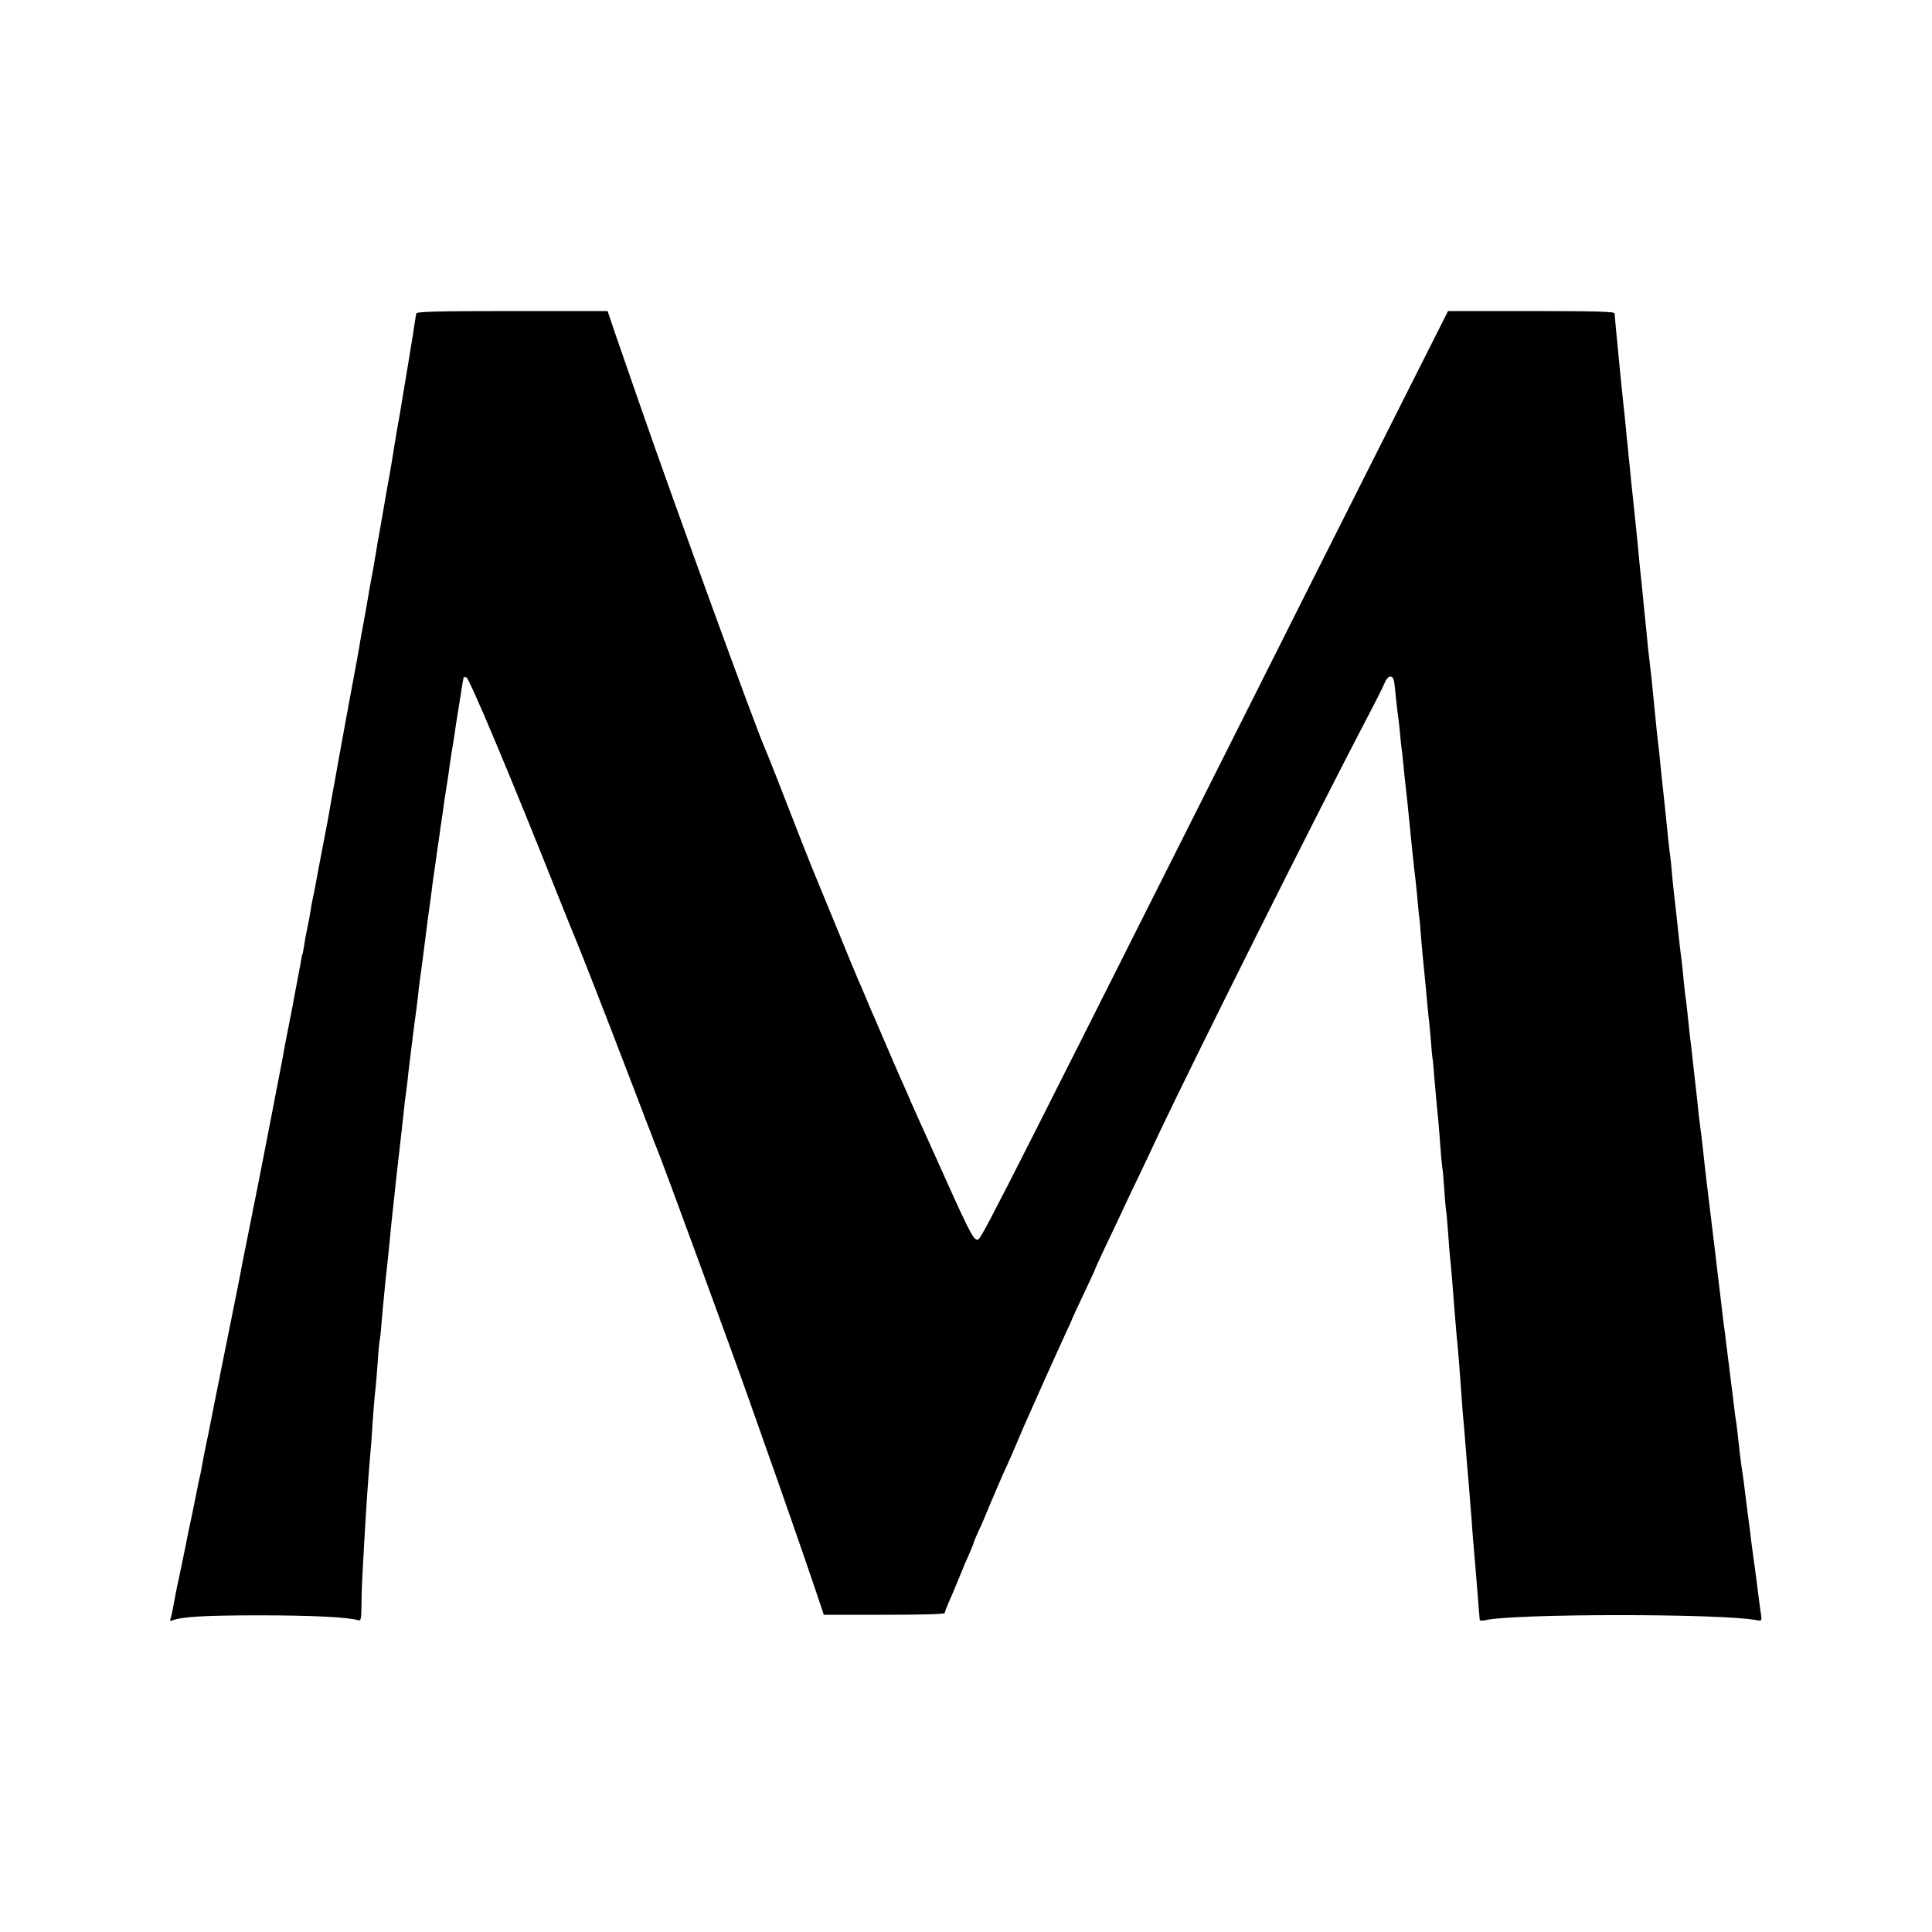
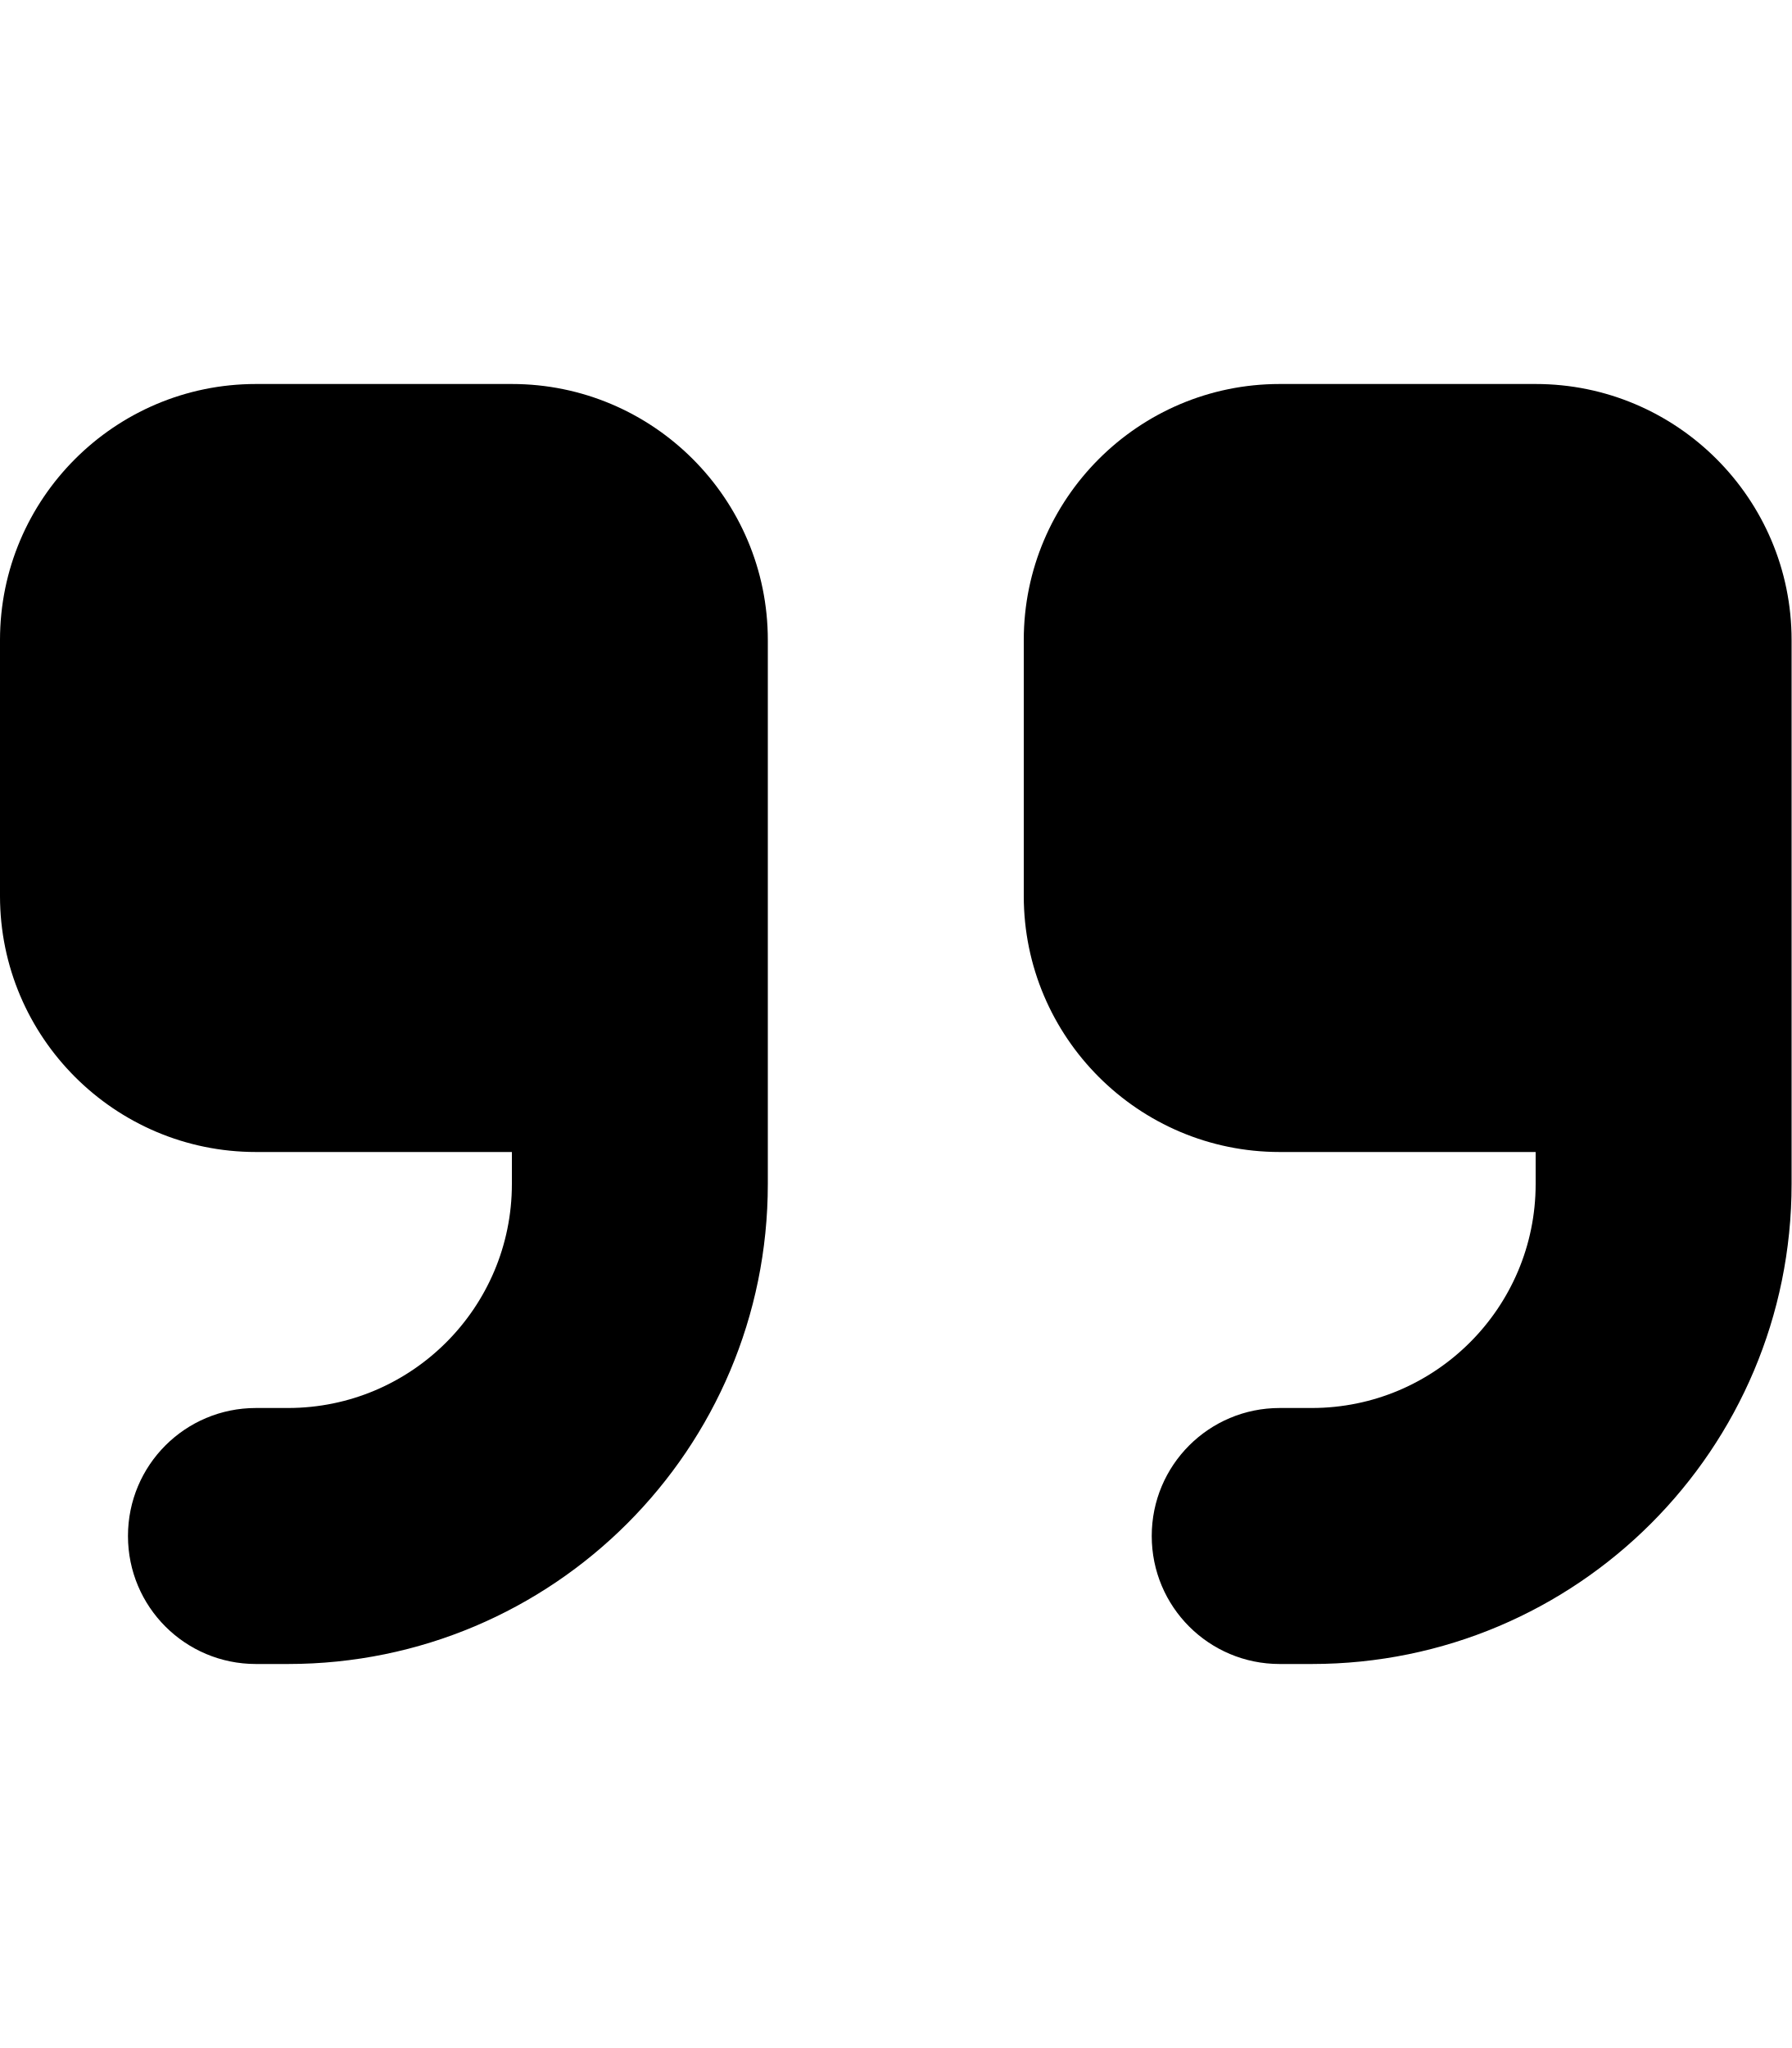
- <svg xmlns="http://www.w3.org/2000/svg" width="1333.333" height="1333.333" preserveAspectRatio="xMidYMid meet" version="1.0" viewBox="0 0 1000 1000">
-   <g fill="#000" stroke="none">
-     <path d="M2155 8378 c-2 -7 -6 -31 -9 -53 -7 -45 -9 -63 -37 -230 -11 -66 -22 -133 -25 -150 -6 -40 -16 -95 -20 -120 -3 -11 -11 -63 -20 -115 -14 -90 -18 -111 -28 -170 -3 -14 -17 -92 -31 -175 -14 -82 -28 -161 -31 -175 -2 -14 -8 -52 -14 -85 -5 -33 -12 -71 -15 -85 -6 -28 -7 -36 -29 -165 -9 -49 -18 -101 -21 -115 -3 -14 -7 -38 -10 -55 -2 -16 -11 -66 -19 -110 -26 -141 -35 -189 -41 -220 -2 -16 -7 -41 -10 -54 -2 -13 -20 -112 -40 -220 -19 -108 -37 -205 -39 -216 -9 -52 -18 -102 -22 -125 -3 -14 -16 -81 -29 -150 -13 -69 -27 -141 -30 -160 -3 -19 -10 -53 -15 -75 -5 -22 -11 -57 -14 -77 -3 -21 -10 -57 -15 -80 -5 -24 -13 -63 -16 -88 -4 -24 -8 -47 -10 -50 -2 -3 -6 -23 -9 -45 -4 -22 -25 -134 -47 -250 -23 -115 -43 -219 -44 -230 -3 -19 -141 -729 -150 -770 -3 -11 -7 -31 -9 -45 -3 -14 -14 -72 -26 -130 -12 -58 -24 -118 -27 -135 -2 -16 -40 -207 -84 -423 -43 -215 -81 -402 -83 -415 -2 -12 -11 -56 -20 -97 -8 -41 -18 -91 -21 -110 -3 -19 -8 -42 -10 -50 -2 -8 -6 -26 -9 -40 -2 -14 -16 -81 -30 -150 -15 -69 -29 -136 -31 -150 -4 -21 -34 -166 -51 -245 -2 -11 -9 -46 -15 -78 -5 -32 -13 -65 -16 -74 -5 -12 -2 -15 10 -10 49 19 170 26 447 26 272 0 459 -9 513 -25 15 -5 17 4 18 78 1 84 2 107 13 303 13 226 19 315 31 460 4 39 8 95 10 125 5 87 15 212 20 245 2 17 6 73 10 125 3 52 8 102 10 110 2 8 7 51 10 95 4 44 8 94 10 110 6 67 16 162 20 195 2 19 7 67 11 105 4 39 8 81 9 95 5 45 25 234 30 278 3 23 7 62 10 87 3 25 7 64 10 88 8 72 16 140 20 182 3 22 7 56 10 75 2 19 7 55 9 80 6 53 34 280 42 331 2 20 7 59 10 85 2 27 7 60 9 74 2 14 14 99 25 190 11 91 23 176 25 190 2 14 7 48 10 75 3 28 8 61 10 75 2 14 7 45 10 70 3 25 8 56 10 70 2 14 7 45 10 70 3 25 8 56 10 70 2 14 7 45 10 70 3 25 10 70 15 100 5 30 12 75 15 100 3 25 10 70 15 100 5 30 12 73 15 95 3 23 7 50 9 60 2 11 9 56 16 100 7 44 14 87 15 95 2 8 4 18 4 22 1 4 7 5 15 2 16 -6 235 -527 480 -1144 43 -107 82 -204 87 -215 15 -34 174 -441 244 -625 37 -96 78 -203 91 -237 13 -35 35 -93 50 -130 14 -38 29 -77 34 -88 23 -52 400 -1081 477 -1300 19 -55 60 -170 90 -255 69 -193 190 -541 251 -721 l46 -137 313 0 c187 0 313 3 313 9 0 5 9 28 19 52 11 23 36 83 56 132 20 50 45 109 56 132 10 24 19 45 19 49 0 3 11 29 24 57 14 29 41 92 61 142 21 49 48 112 60 140 45 98 63 141 89 202 14 35 37 86 50 115 13 29 52 116 86 193 35 77 80 178 101 223 22 46 39 85 39 87 0 1 27 60 60 129 33 70 60 128 60 131 0 2 22 50 49 107 27 56 67 141 89 188 22 47 64 137 95 200 30 63 75 158 99 210 211 443 824 1668 1077 2150 39 74 78 152 87 173 10 24 22 37 32 35 16 -3 18 -10 27 -108 4 -36 8 -76 11 -90 2 -14 6 -54 10 -90 3 -36 7 -75 9 -88 2 -13 7 -53 10 -90 3 -37 8 -80 10 -97 2 -16 6 -57 10 -90 3 -33 8 -78 10 -100 2 -22 9 -89 15 -150 6 -60 13 -121 15 -135 2 -14 6 -56 10 -95 3 -38 8 -86 10 -105 3 -19 7 -62 9 -95 3 -33 7 -85 10 -115 8 -75 13 -133 21 -215 3 -38 8 -86 10 -105 3 -19 7 -70 11 -113 3 -43 7 -87 9 -97 2 -10 6 -54 9 -97 6 -70 13 -149 22 -238 1 -16 6 -68 9 -115 3 -47 8 -97 10 -111 3 -14 7 -63 10 -109 3 -46 7 -95 9 -109 3 -14 7 -66 11 -116 3 -49 8 -108 10 -130 3 -22 7 -69 10 -105 12 -156 15 -189 20 -250 3 -36 7 -85 10 -110 4 -41 8 -94 21 -270 2 -36 6 -87 9 -115 3 -27 7 -81 10 -120 7 -92 13 -154 20 -240 3 -38 7 -95 10 -125 4 -65 14 -187 20 -250 2 -25 7 -85 11 -135 7 -89 11 -142 13 -159 1 -4 11 -6 24 -3 142 36 1234 36 1409 1 25 -5 27 -3 24 23 -3 15 -14 100 -25 188 -12 88 -24 178 -27 200 -2 22 -7 56 -9 75 -3 19 -7 53 -10 75 -5 41 -11 88 -20 160 -3 22 -8 56 -11 75 -7 49 -12 96 -19 160 -3 30 -8 66 -10 80 -3 14 -7 48 -10 75 -3 28 -8 64 -10 80 -2 17 -7 53 -10 80 -3 28 -8 64 -10 80 -2 17 -7 53 -10 80 -3 28 -8 64 -10 80 -3 17 -7 53 -10 80 -3 28 -10 84 -15 125 -5 41 -12 98 -15 125 -3 28 -7 66 -10 85 -2 19 -11 94 -20 165 -9 72 -18 146 -20 165 -2 19 -7 58 -10 85 -14 133 -27 235 -30 255 -1 8 -6 47 -9 85 -4 39 -10 90 -13 115 -3 25 -6 56 -8 70 -2 25 -13 117 -20 175 -2 17 -6 59 -10 95 -4 36 -8 76 -11 90 -2 14 -6 54 -10 90 -3 36 -7 76 -9 90 -4 29 -15 120 -20 170 -3 34 -13 121 -21 190 -2 19 -7 64 -10 100 -3 36 -7 76 -9 90 -5 30 -11 92 -25 230 -6 58 -13 121 -15 140 -2 19 -7 62 -10 95 -3 33 -7 74 -9 90 -5 35 -15 130 -21 195 -16 167 -17 174 -29 275 -3 22 -8 69 -11 105 -4 36 -8 81 -10 100 -2 19 -7 64 -10 100 -3 36 -8 81 -10 100 -2 19 -7 62 -10 95 -6 67 -10 111 -29 290 -13 118 -17 164 -21 205 -3 25 -7 65 -9 90 -3 25 -8 74 -11 110 -4 36 -8 83 -11 105 -12 110 -46 462 -47 483 0 9 -93 12 -431 12 l-431 0 -321 -637 c-177 -351 -559 -1110 -849 -1688 -1282 -2550 -1248 -2482 -1268 -2481 -21 1 -46 52 -229 461 -27 61 -59 130 -70 155 -11 25 -28 63 -38 85 -9 22 -26 60 -37 85 -11 25 -49 110 -83 190 -34 80 -68 159 -75 175 -8 17 -28 64 -45 105 -17 41 -38 89 -45 105 -7 17 -55 131 -105 255 -51 124 -98 239 -105 255 -16 36 -125 313 -201 510 -30 77 -59 149 -64 160 -41 88 -468 1261 -648 1780 -50 143 -108 311 -129 372 l-38 113 -493 0 c-385 0 -494 -3 -497 -12z" transform="translate(0,1000) scale(0.1,-0.1)" />
-   </g>
+ <svg xmlns="http://www.w3.org/2000/svg" viewBox="0 0 448 512">
+   <path d="M448 296c0 66.3-53.7 120-120 120h-8c-17.7 0-32-14.3-32-32s14.3-32 32-32h8c30.9 0 56-25.1 56-56v-8H320c-35.3 0-64-28.7-64-64V160c0-35.3 28.7-64 64-64h64c35.3 0 64 28.7 64 64v32 32 72zm-256 0c0 66.3-53.7 120-120 120H64c-17.7 0-32-14.3-32-32s14.3-32 32-32h8c30.9 0 56-25.1 56-56v-8H64c-35.3 0-64-28.7-64-64V160c0-35.3 28.7-64 64-64h64c35.3 0 64 28.7 64 64v32 32 72z" />
</svg>
